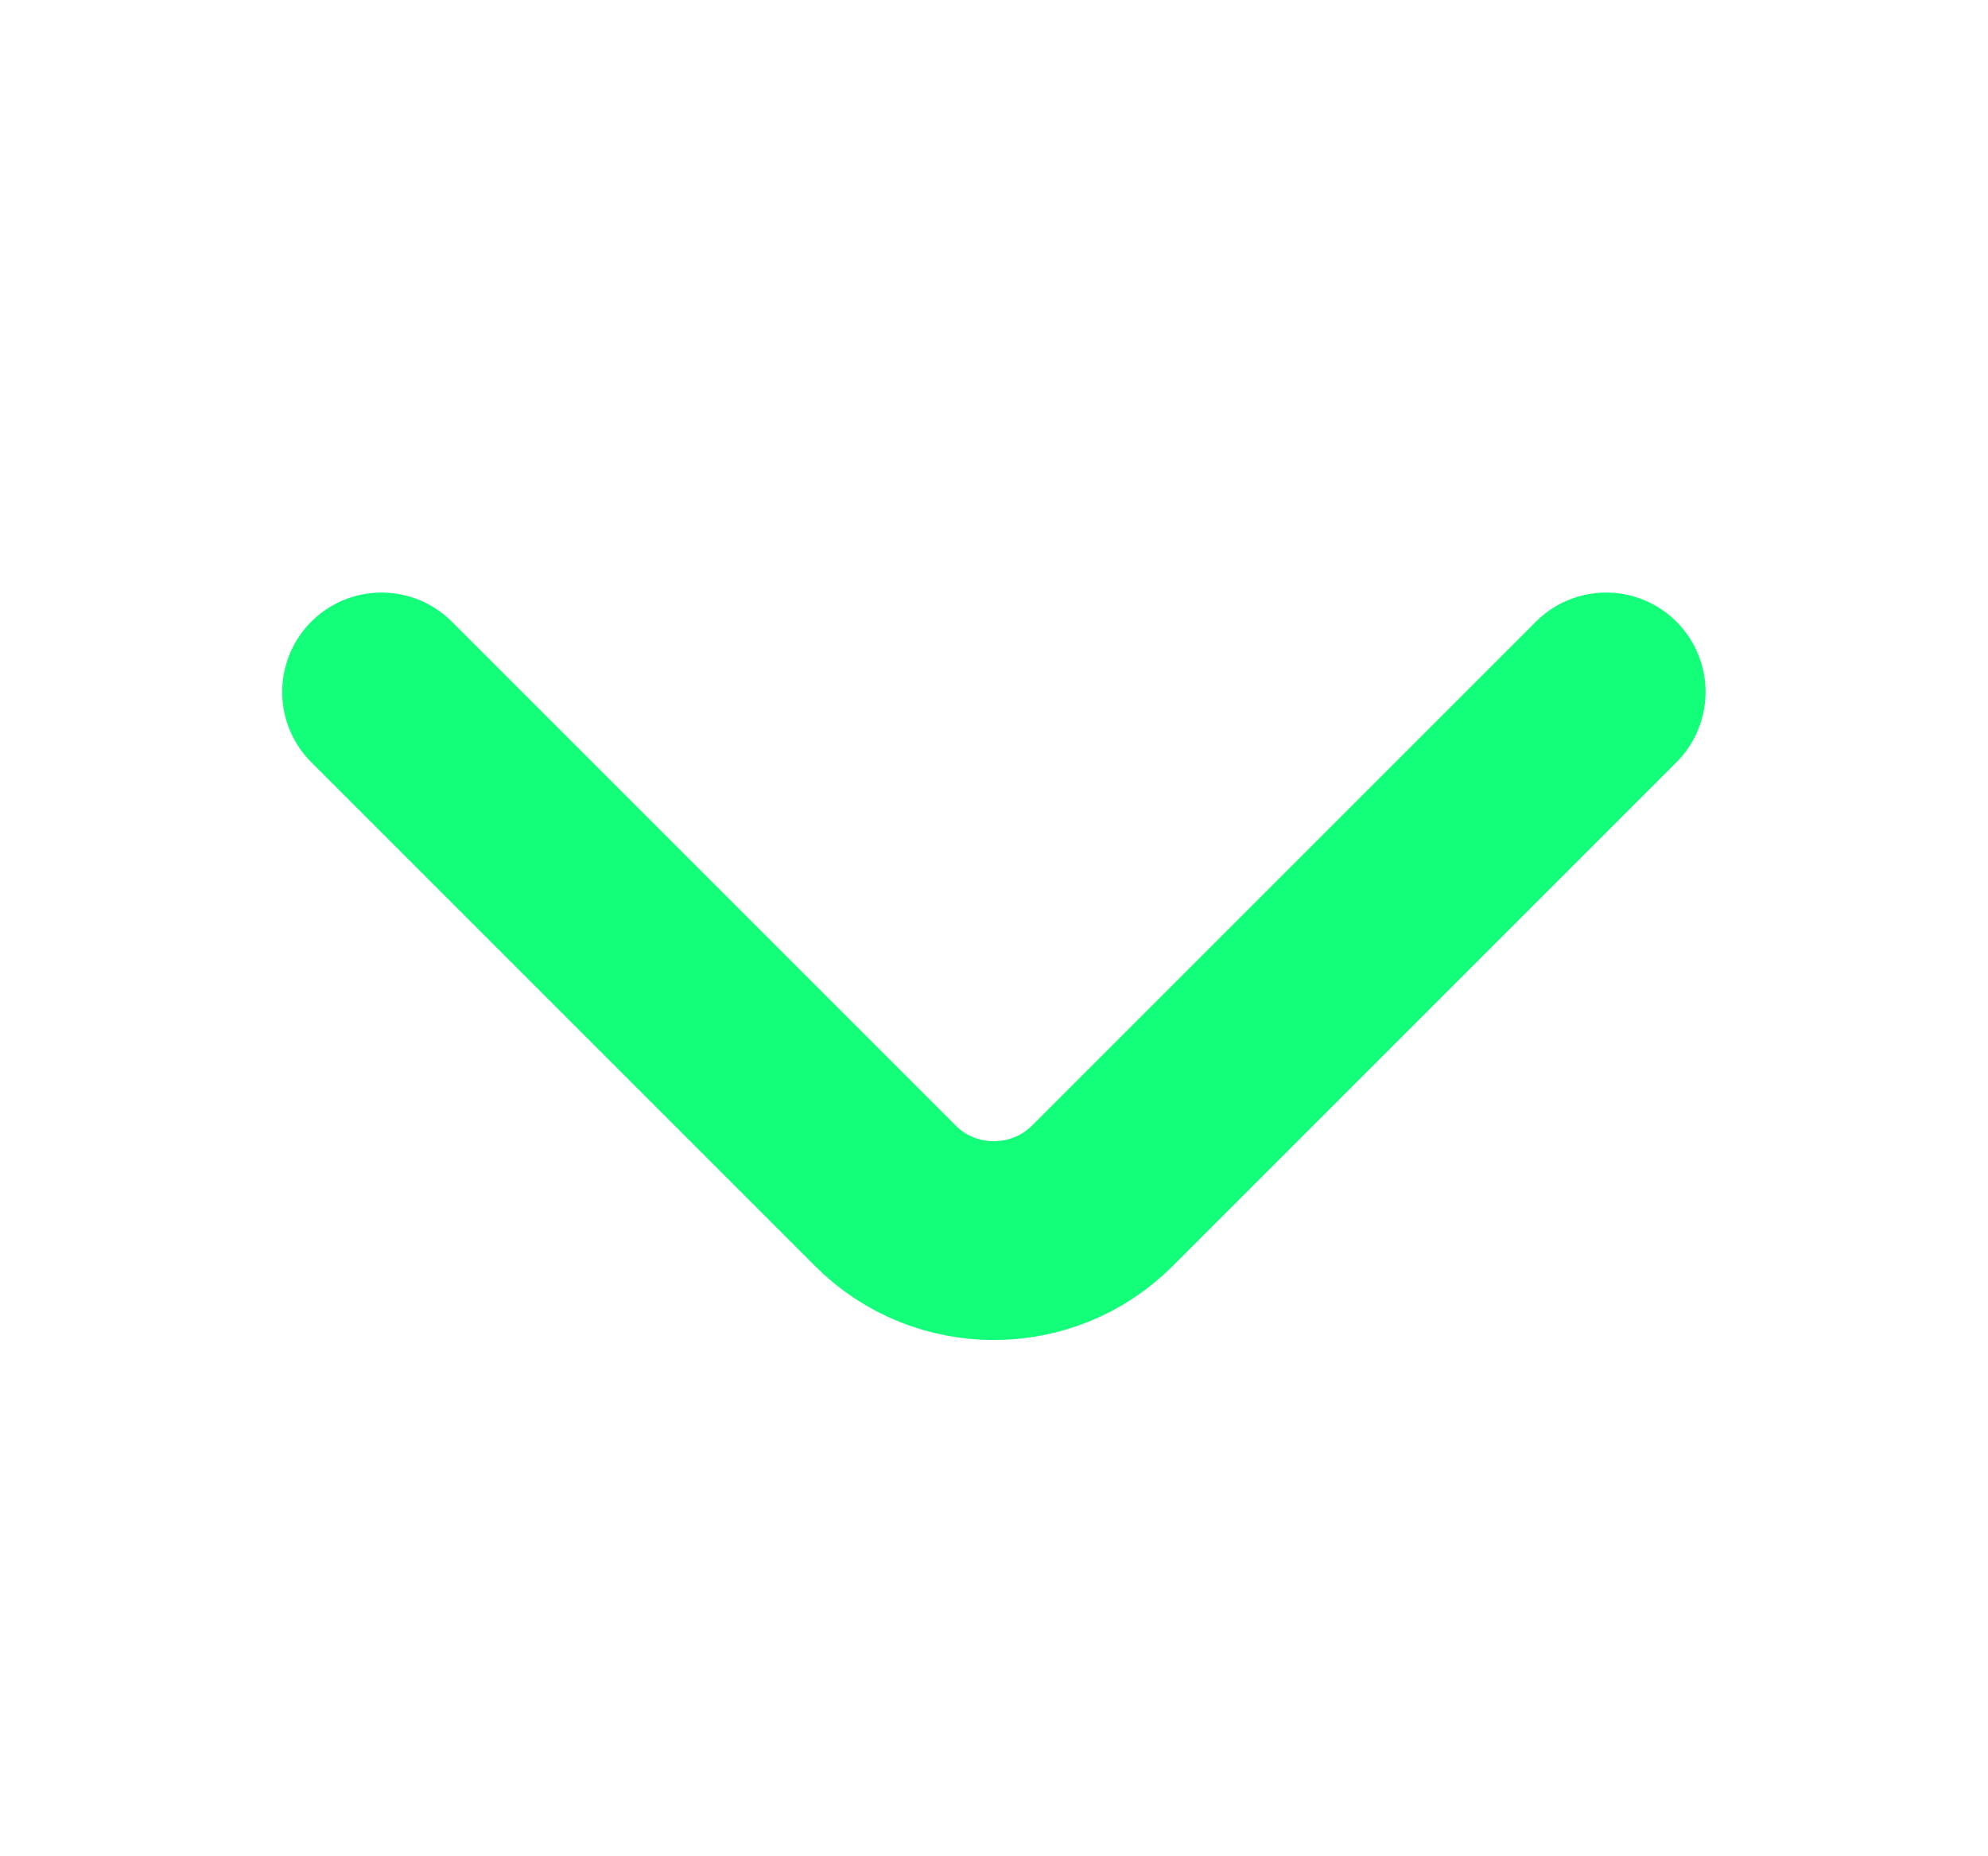
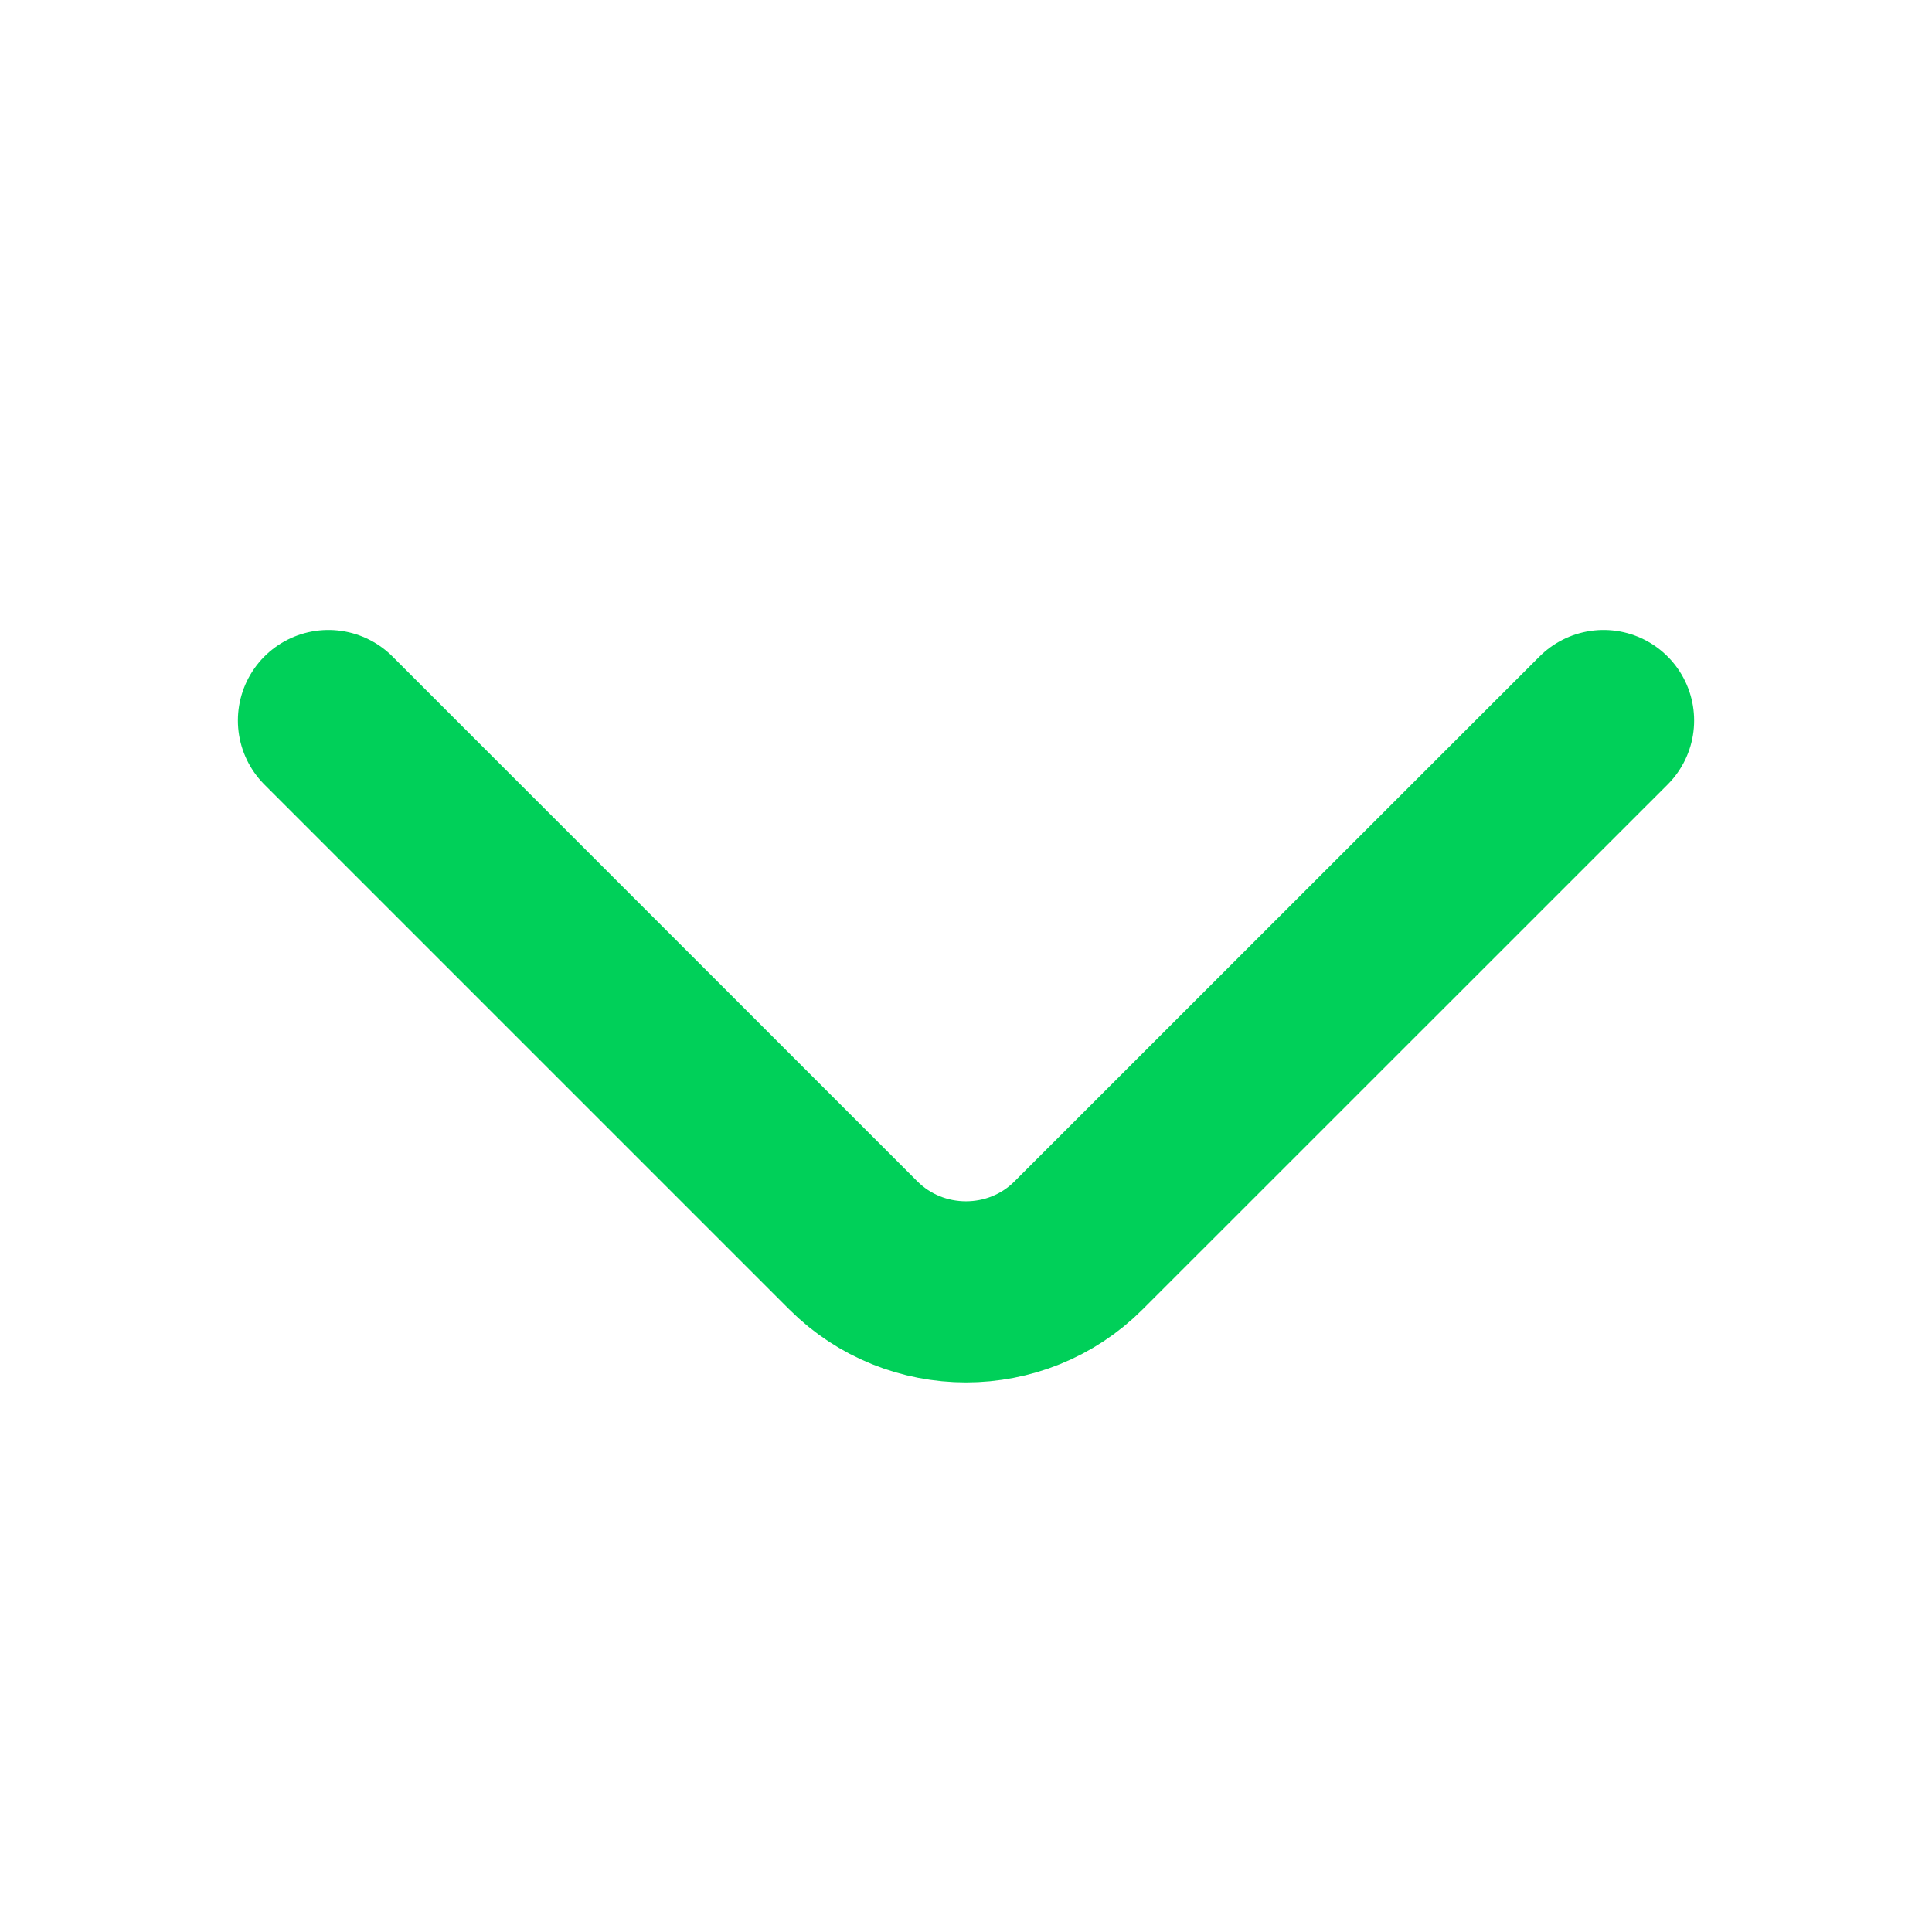
- <svg xmlns="http://www.w3.org/2000/svg" width="15" height="14" viewBox="0 0 15 14" fill="none">
-   <path d="M12.119 5.221L8.316 9.024C7.866 9.473 7.131 9.473 6.682 9.024L2.879 5.221" stroke="#13FF7A" stroke-width="1.5" stroke-miterlimit="10" stroke-linecap="round" stroke-linejoin="round" />
+ <svg xmlns="http://www.w3.org/2000/svg" width="16" height="16" viewBox="0 0 16 16" fill="none">
+   <path d="M13.28 5.967L8.933 10.313C8.42 10.827 7.58 10.827 7.066 10.313L2.72 5.967" stroke="#00D059" stroke-width="1.5" stroke-miterlimit="10" stroke-linecap="round" stroke-linejoin="round" />
</svg>
